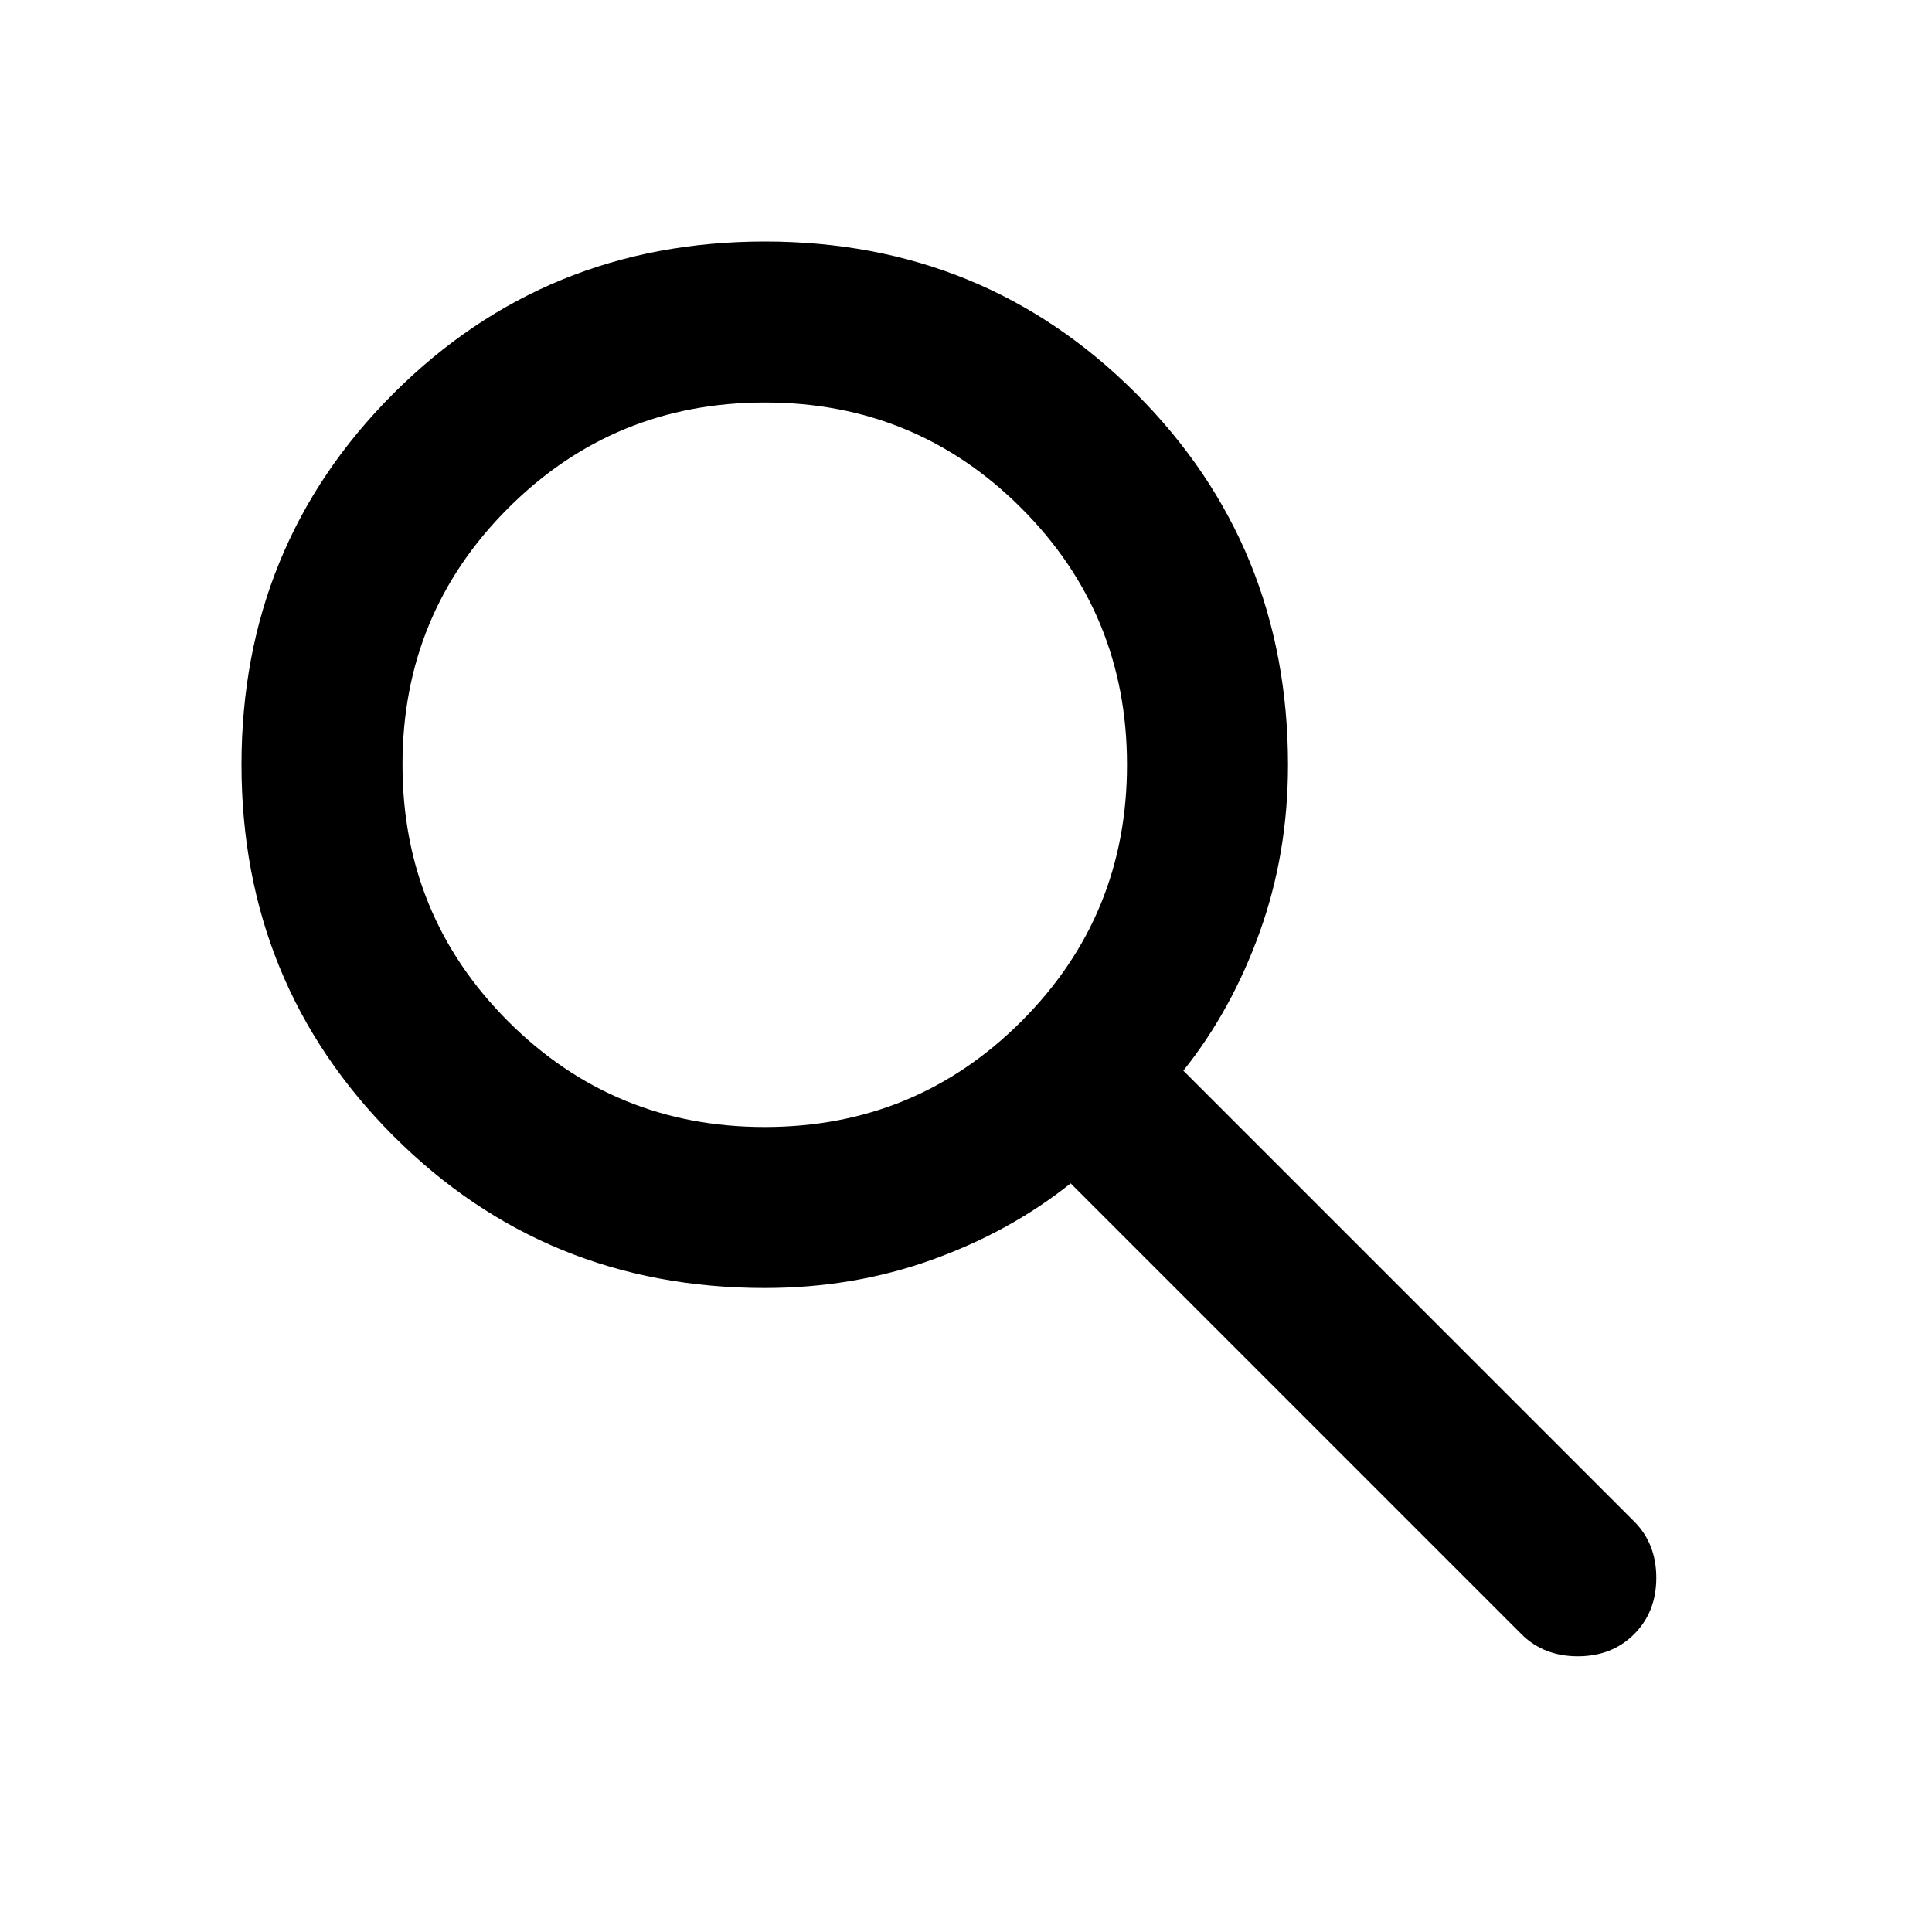
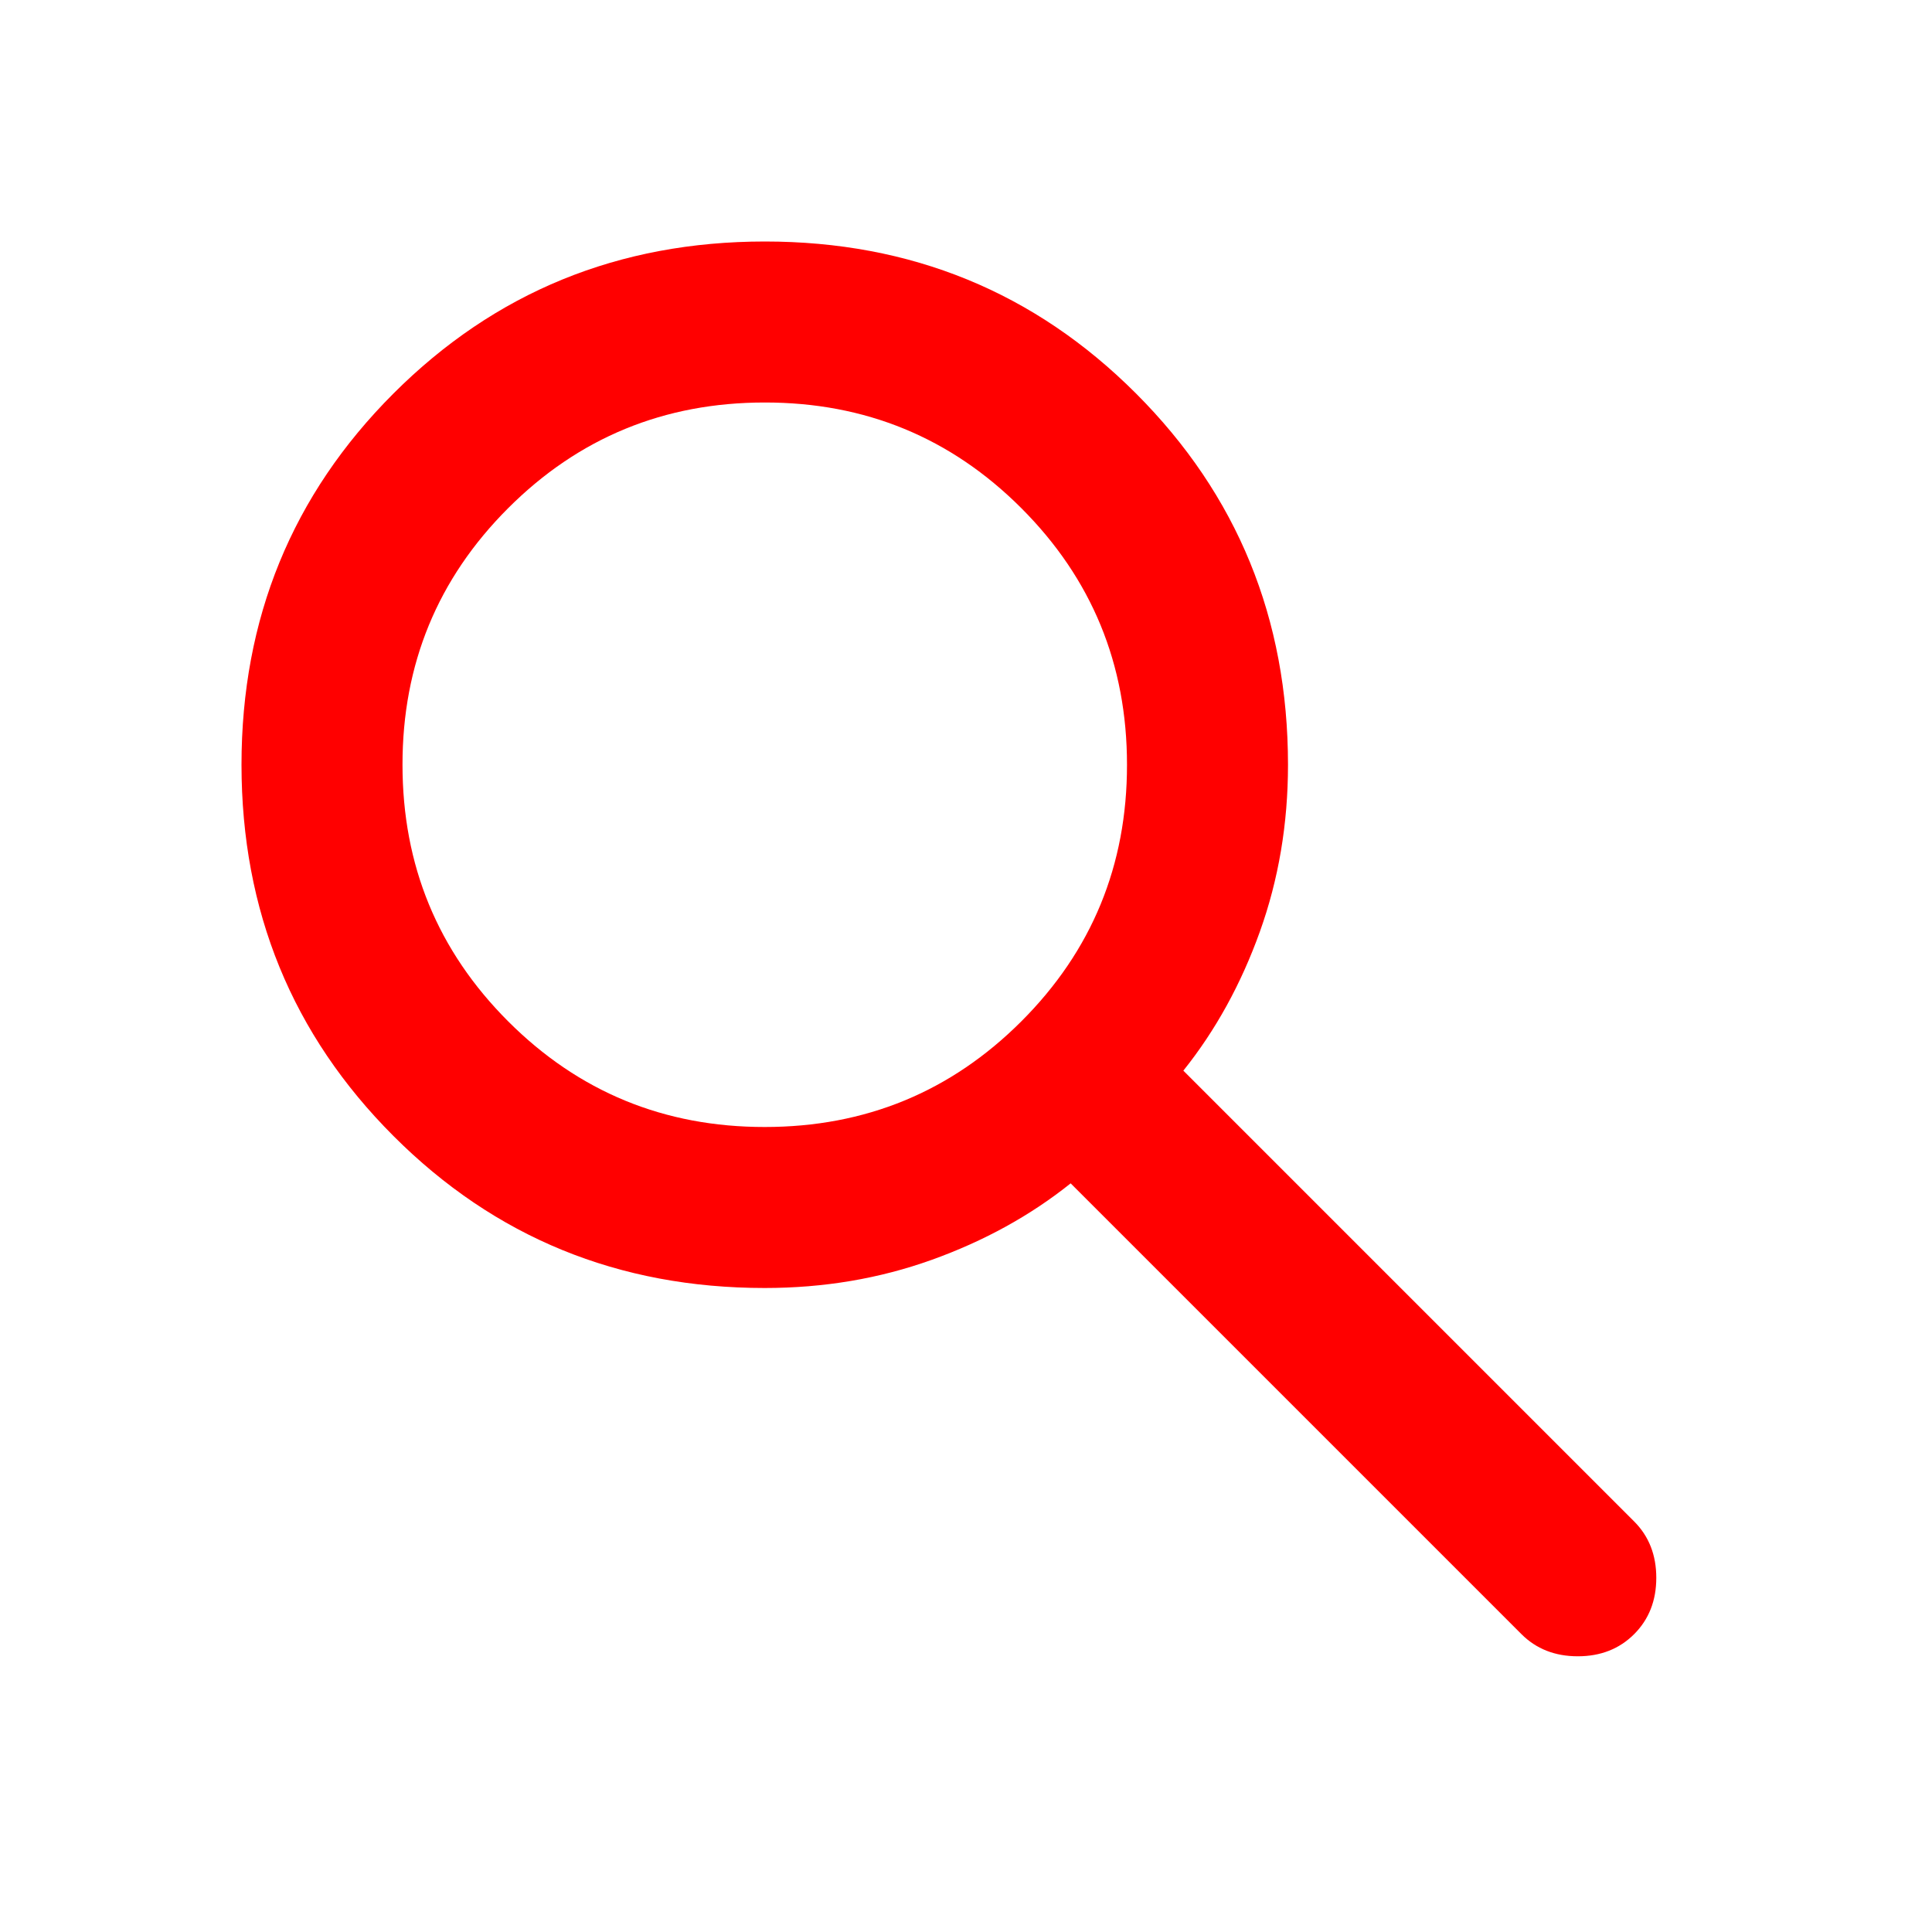
<svg xmlns="http://www.w3.org/2000/svg" width="32" height="32" viewBox="0 0 24 24">
-   <path fill="currentColor" d="M9.5 16q-2.725 0-4.612-1.888T3 9.5q0-2.725 1.888-4.612T9.5 3q2.725 0 4.612 1.888T16 9.5q0 1.1-.35 2.075T14.7 13.3l5.6 5.6q.275.275.275.7t-.275.7q-.275.275-.7.275t-.7-.275l-5.6-5.6q-.75.6-1.725.95T9.5 16Zm0-2q1.875 0 3.188-1.313T14 9.5q0-1.875-1.313-3.188T9.5 5Q7.625 5 6.312 6.313T5 9.5q0 1.875 1.313 3.188T9.5 14Z" />
+   <path fill="red" d="M9.5 16q-2.725 0-4.612-1.888T3 9.5q0-2.725 1.888-4.612T9.5 3q2.725 0 4.612 1.888T16 9.5q0 1.1-.35 2.075T14.7 13.3l5.6 5.6q.275.275.275.7t-.275.7q-.275.275-.7.275t-.7-.275l-5.6-5.6q-.75.6-1.725.95T9.5 16Zm0-2q1.875 0 3.188-1.313T14 9.5q0-1.875-1.313-3.188T9.5 5Q7.625 5 6.312 6.313T5 9.5q0 1.875 1.313 3.188T9.5 14Z" />
</svg>
